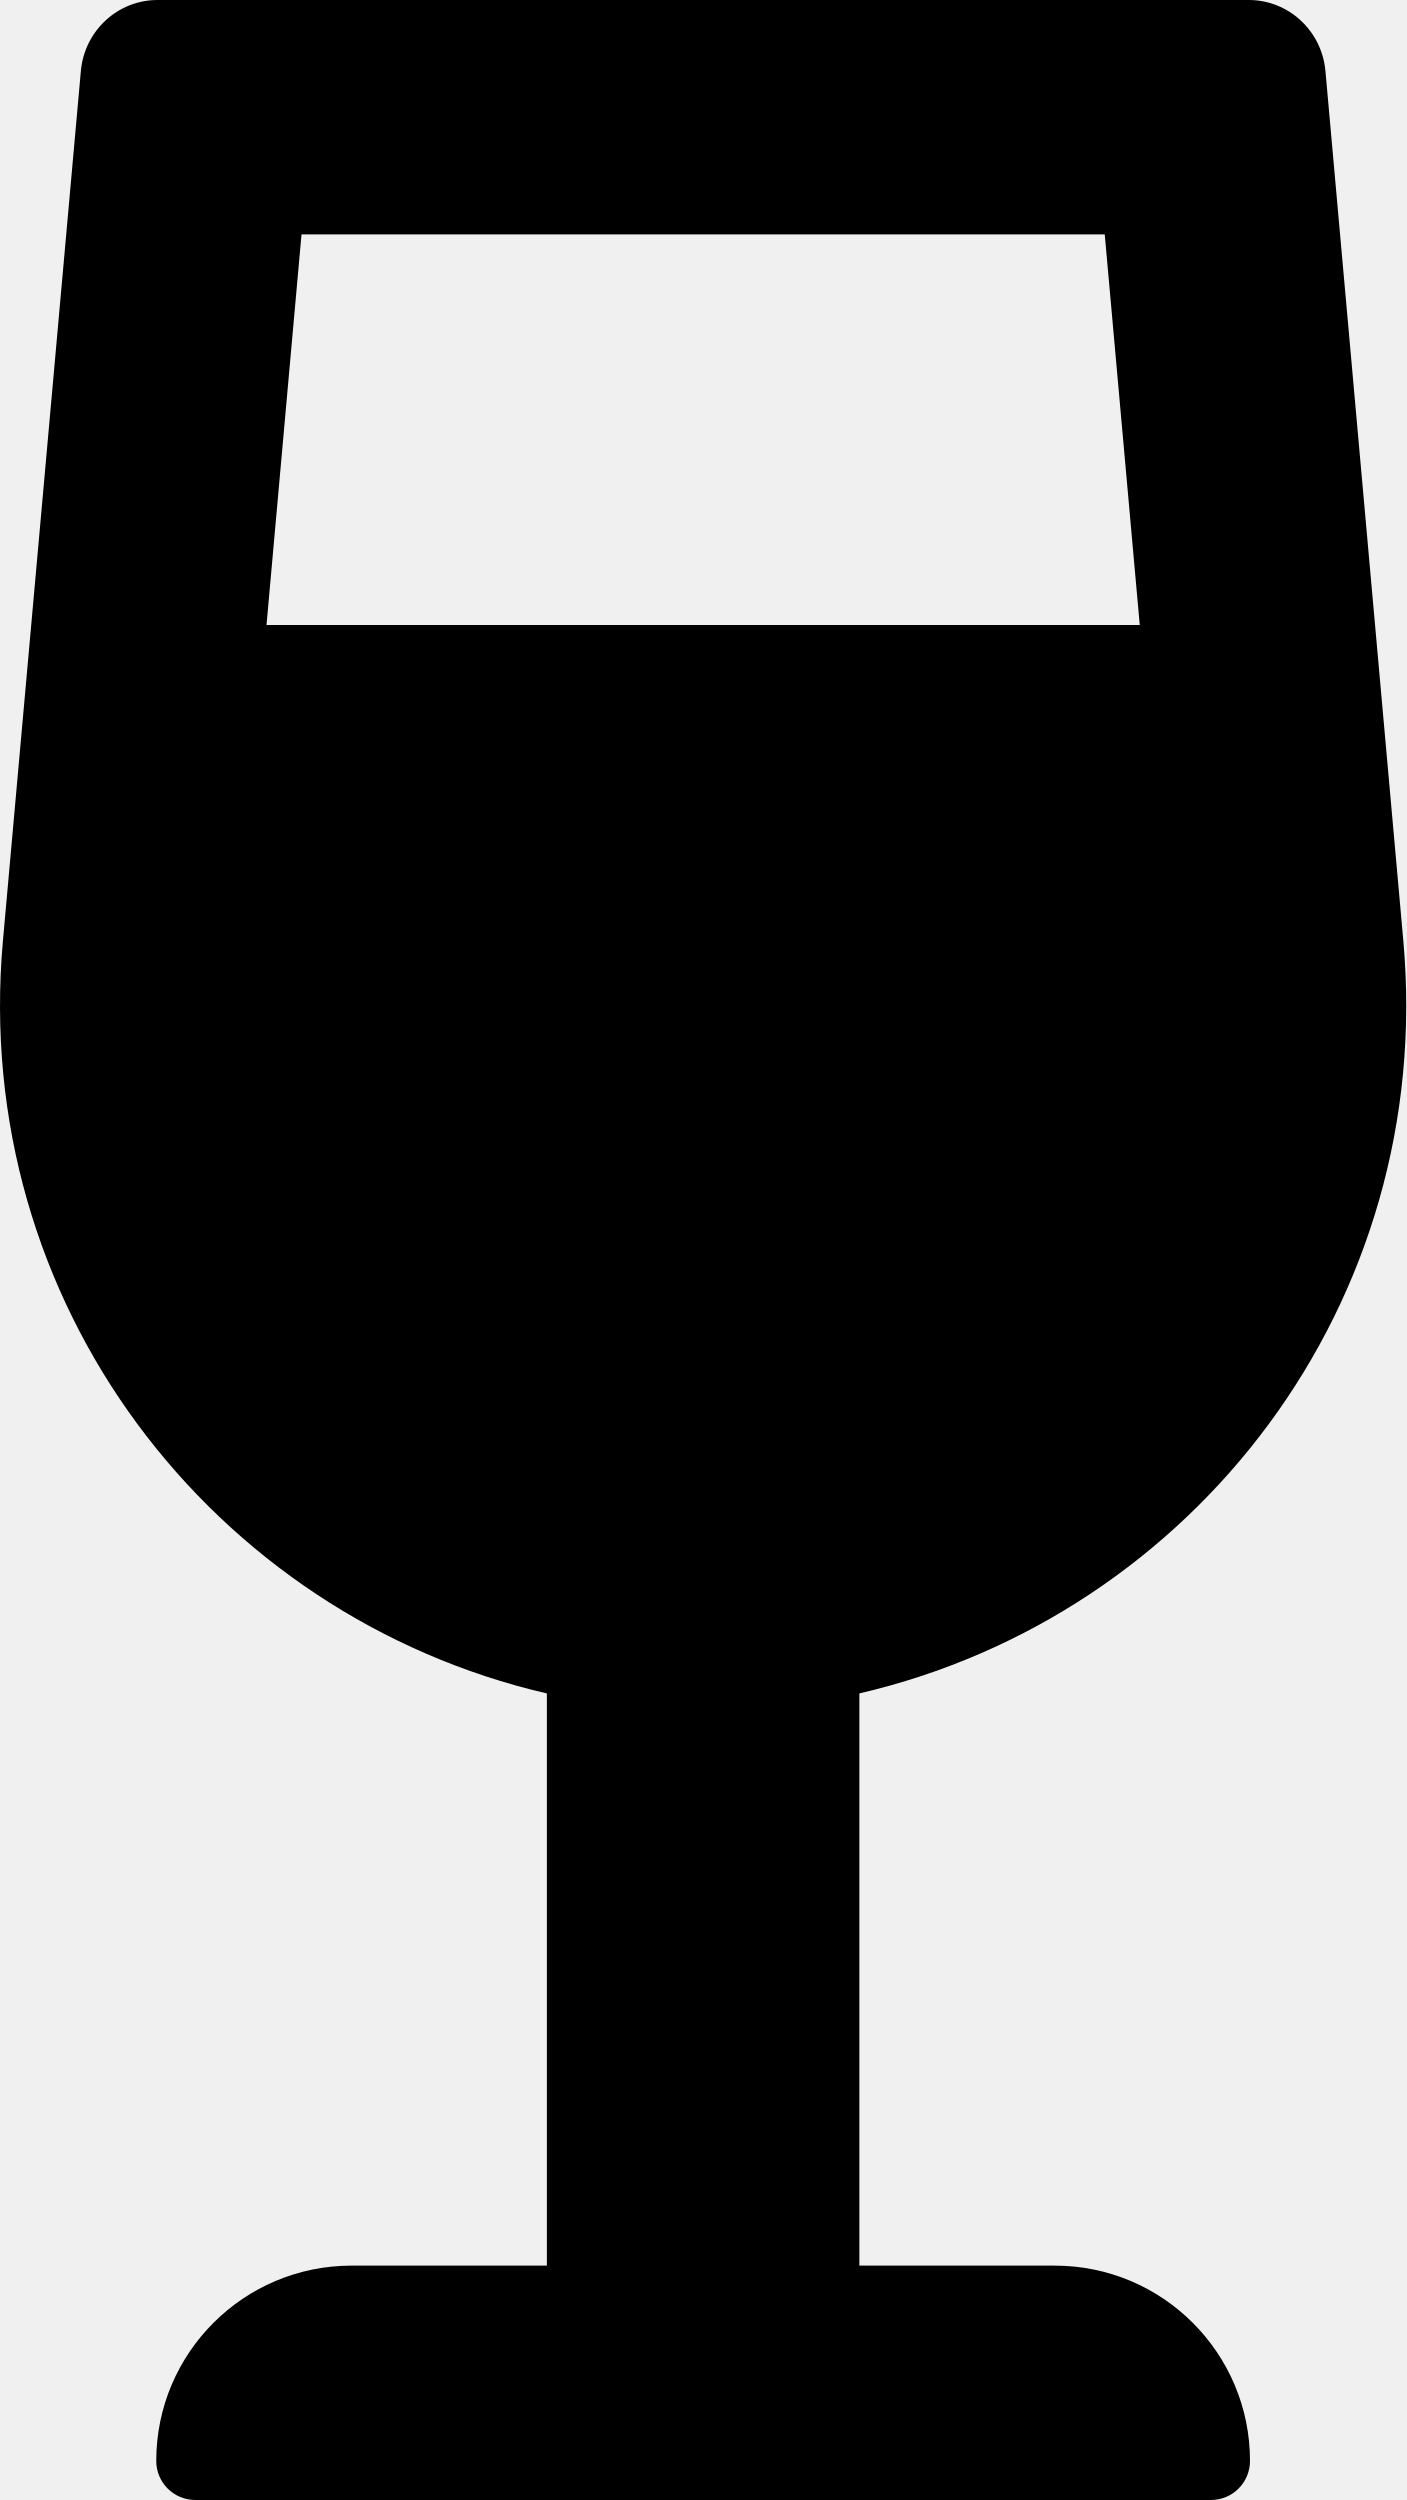
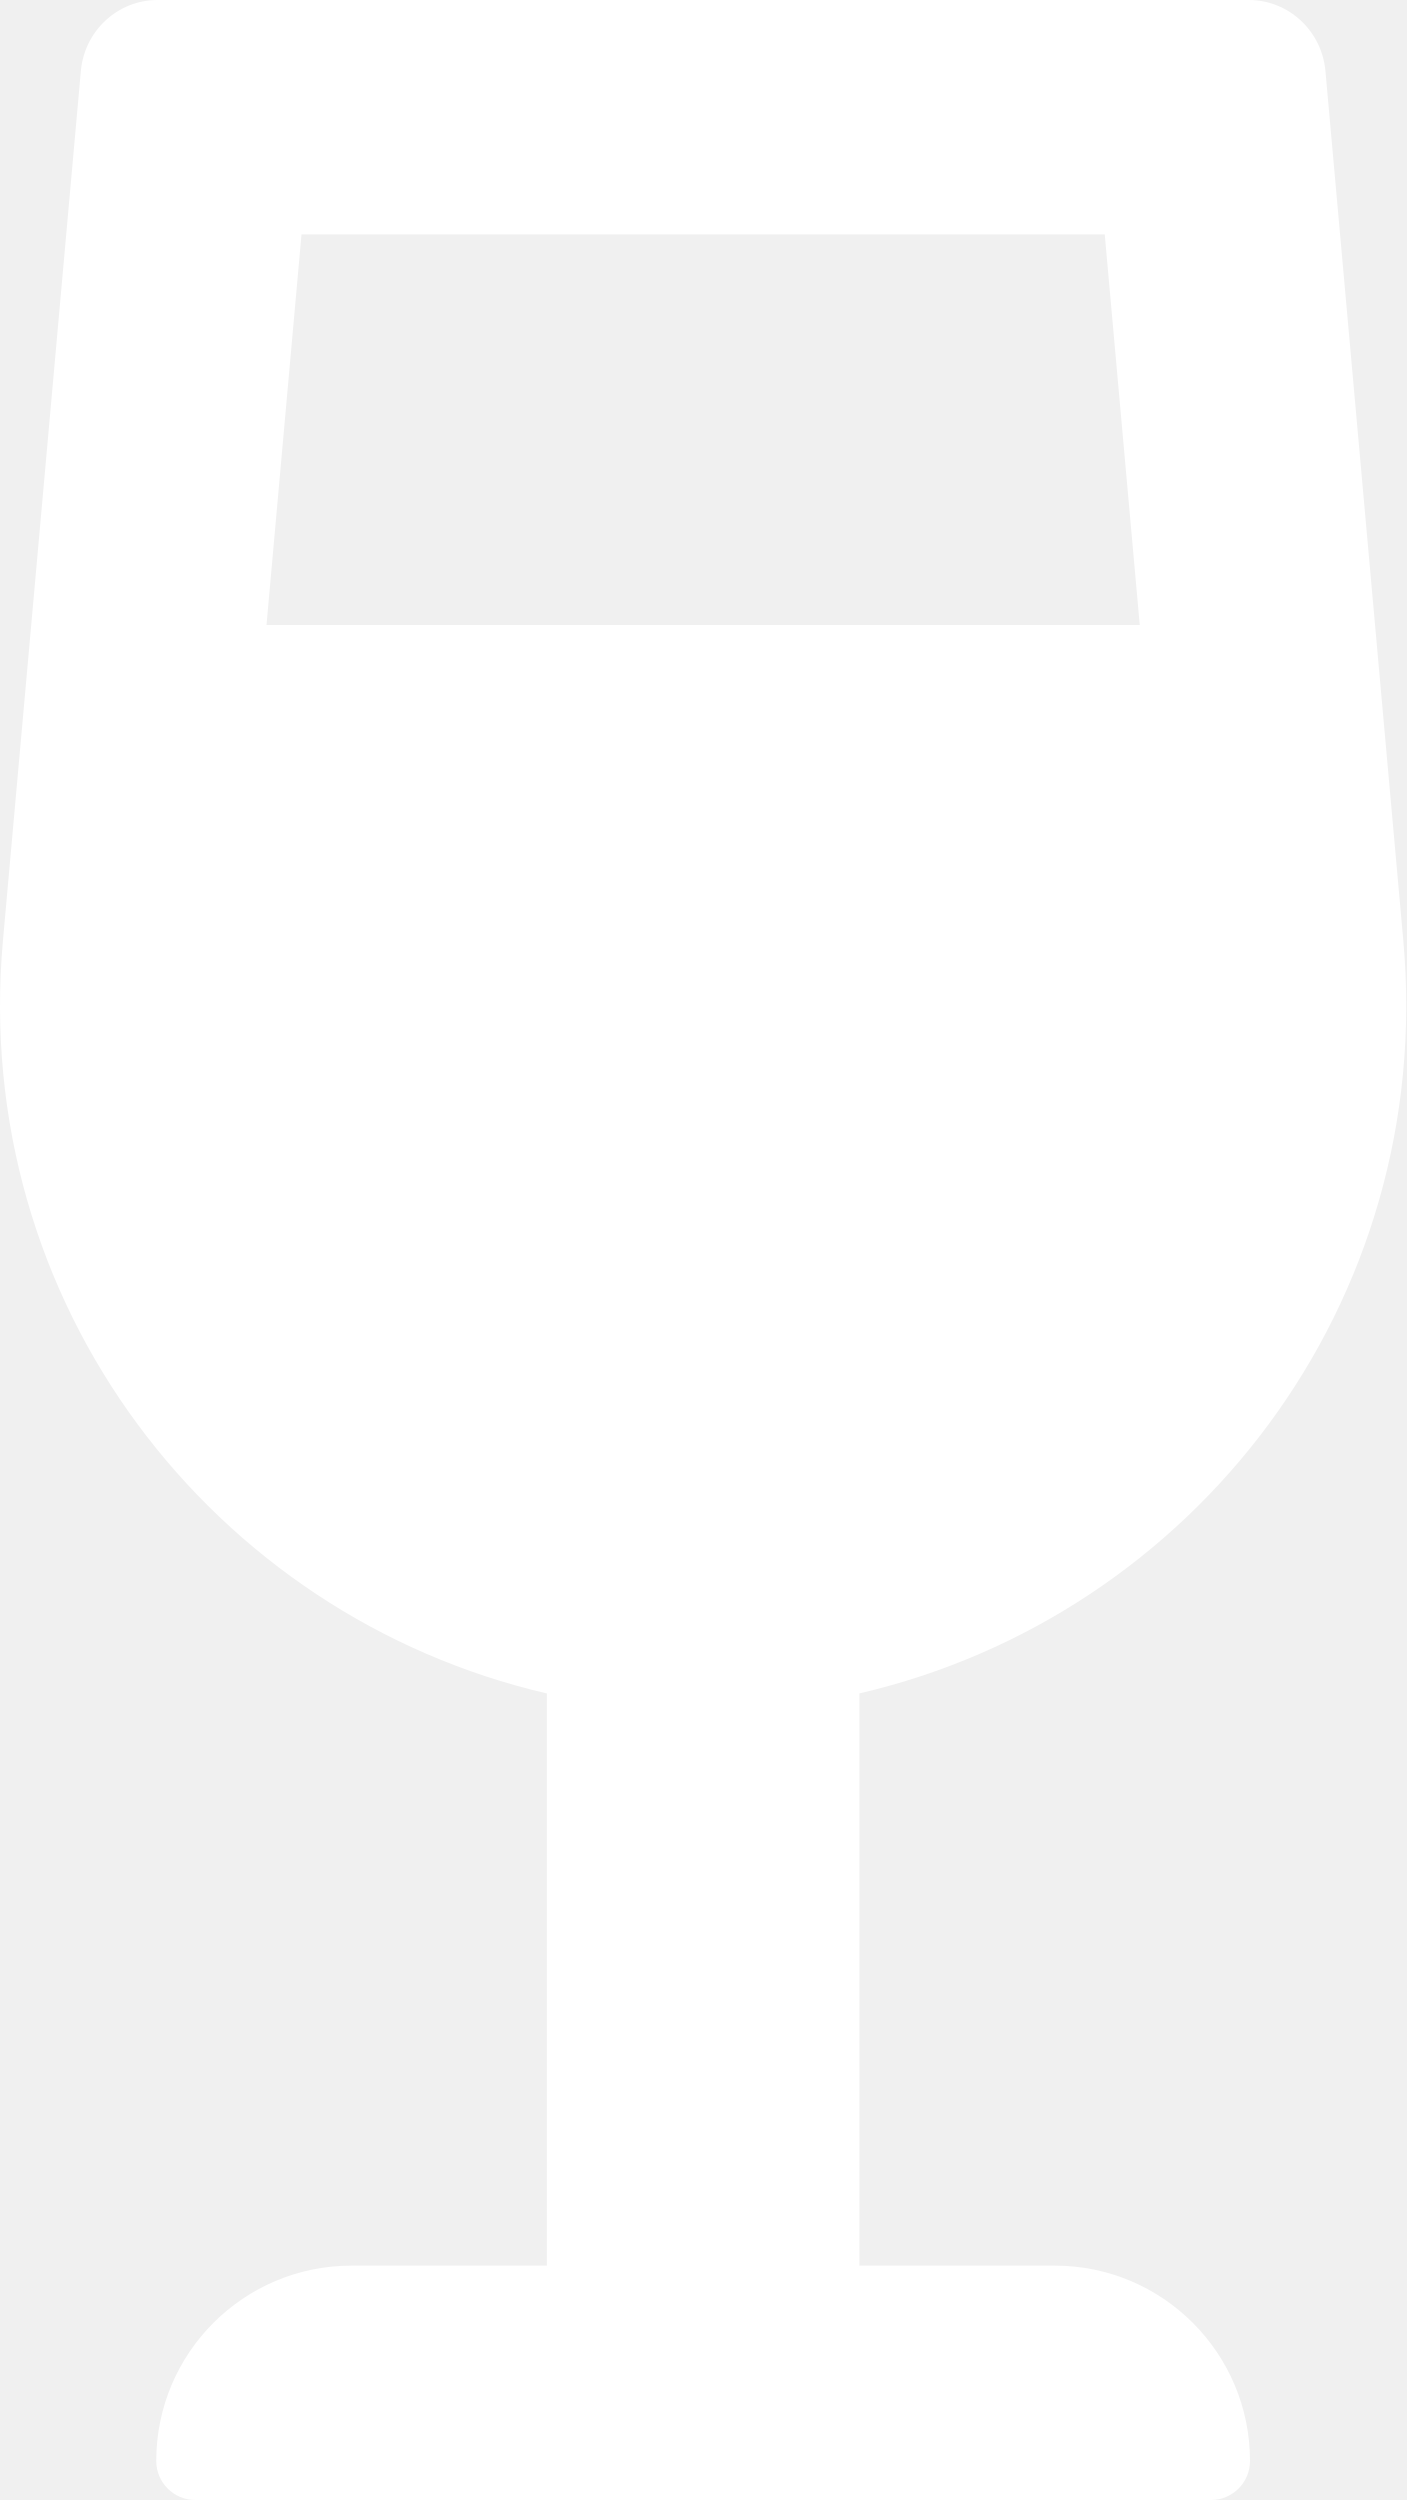
<svg xmlns="http://www.w3.org/2000/svg" aria-hidden="true" focusable="false" data-prefix="fas" data-icon="wine-glass-alt" class="svg-inline--fa fa-wine-glass-alt fa-w-9" role="img" viewBox="0 0 288 512">
-   <path fill="currentColor" d="M216 464h-40V346.81c68.47-15.89 118.05-79.91 111.4-154.16l-15.95-178.1C270.71 6.31 263.9 0 255.74 0H32.26c-8.15 0-14.97 6.31-15.7 14.55L.6 192.66C-6.05 266.91 43.53 330.93 112 346.82V464H72c-22.09 0-40 17.91-40 40 0 4.42 3.58 8 8 8h208c4.42 0 8-3.58 8-8 0-22.09-17.91-40-40-40zM61.75 48h164.5l7.17 80H54.58l7.17-80z" />
+   <path fill="white" d="M216 464h-40V346.81c68.47-15.89 118.05-79.91 111.4-154.16l-15.95-178.1C270.71 6.31 263.9 0 255.74 0H32.26c-8.15 0-14.97 6.31-15.7 14.55L.6 192.66C-6.05 266.91 43.53 330.93 112 346.82V464H72c-22.09 0-40 17.91-40 40 0 4.42 3.58 8 8 8h208c4.42 0 8-3.58 8-8 0-22.09-17.91-40-40-40zM61.75 48h164.5l7.17 80H54.58l7.17-80z" />
</svg>
